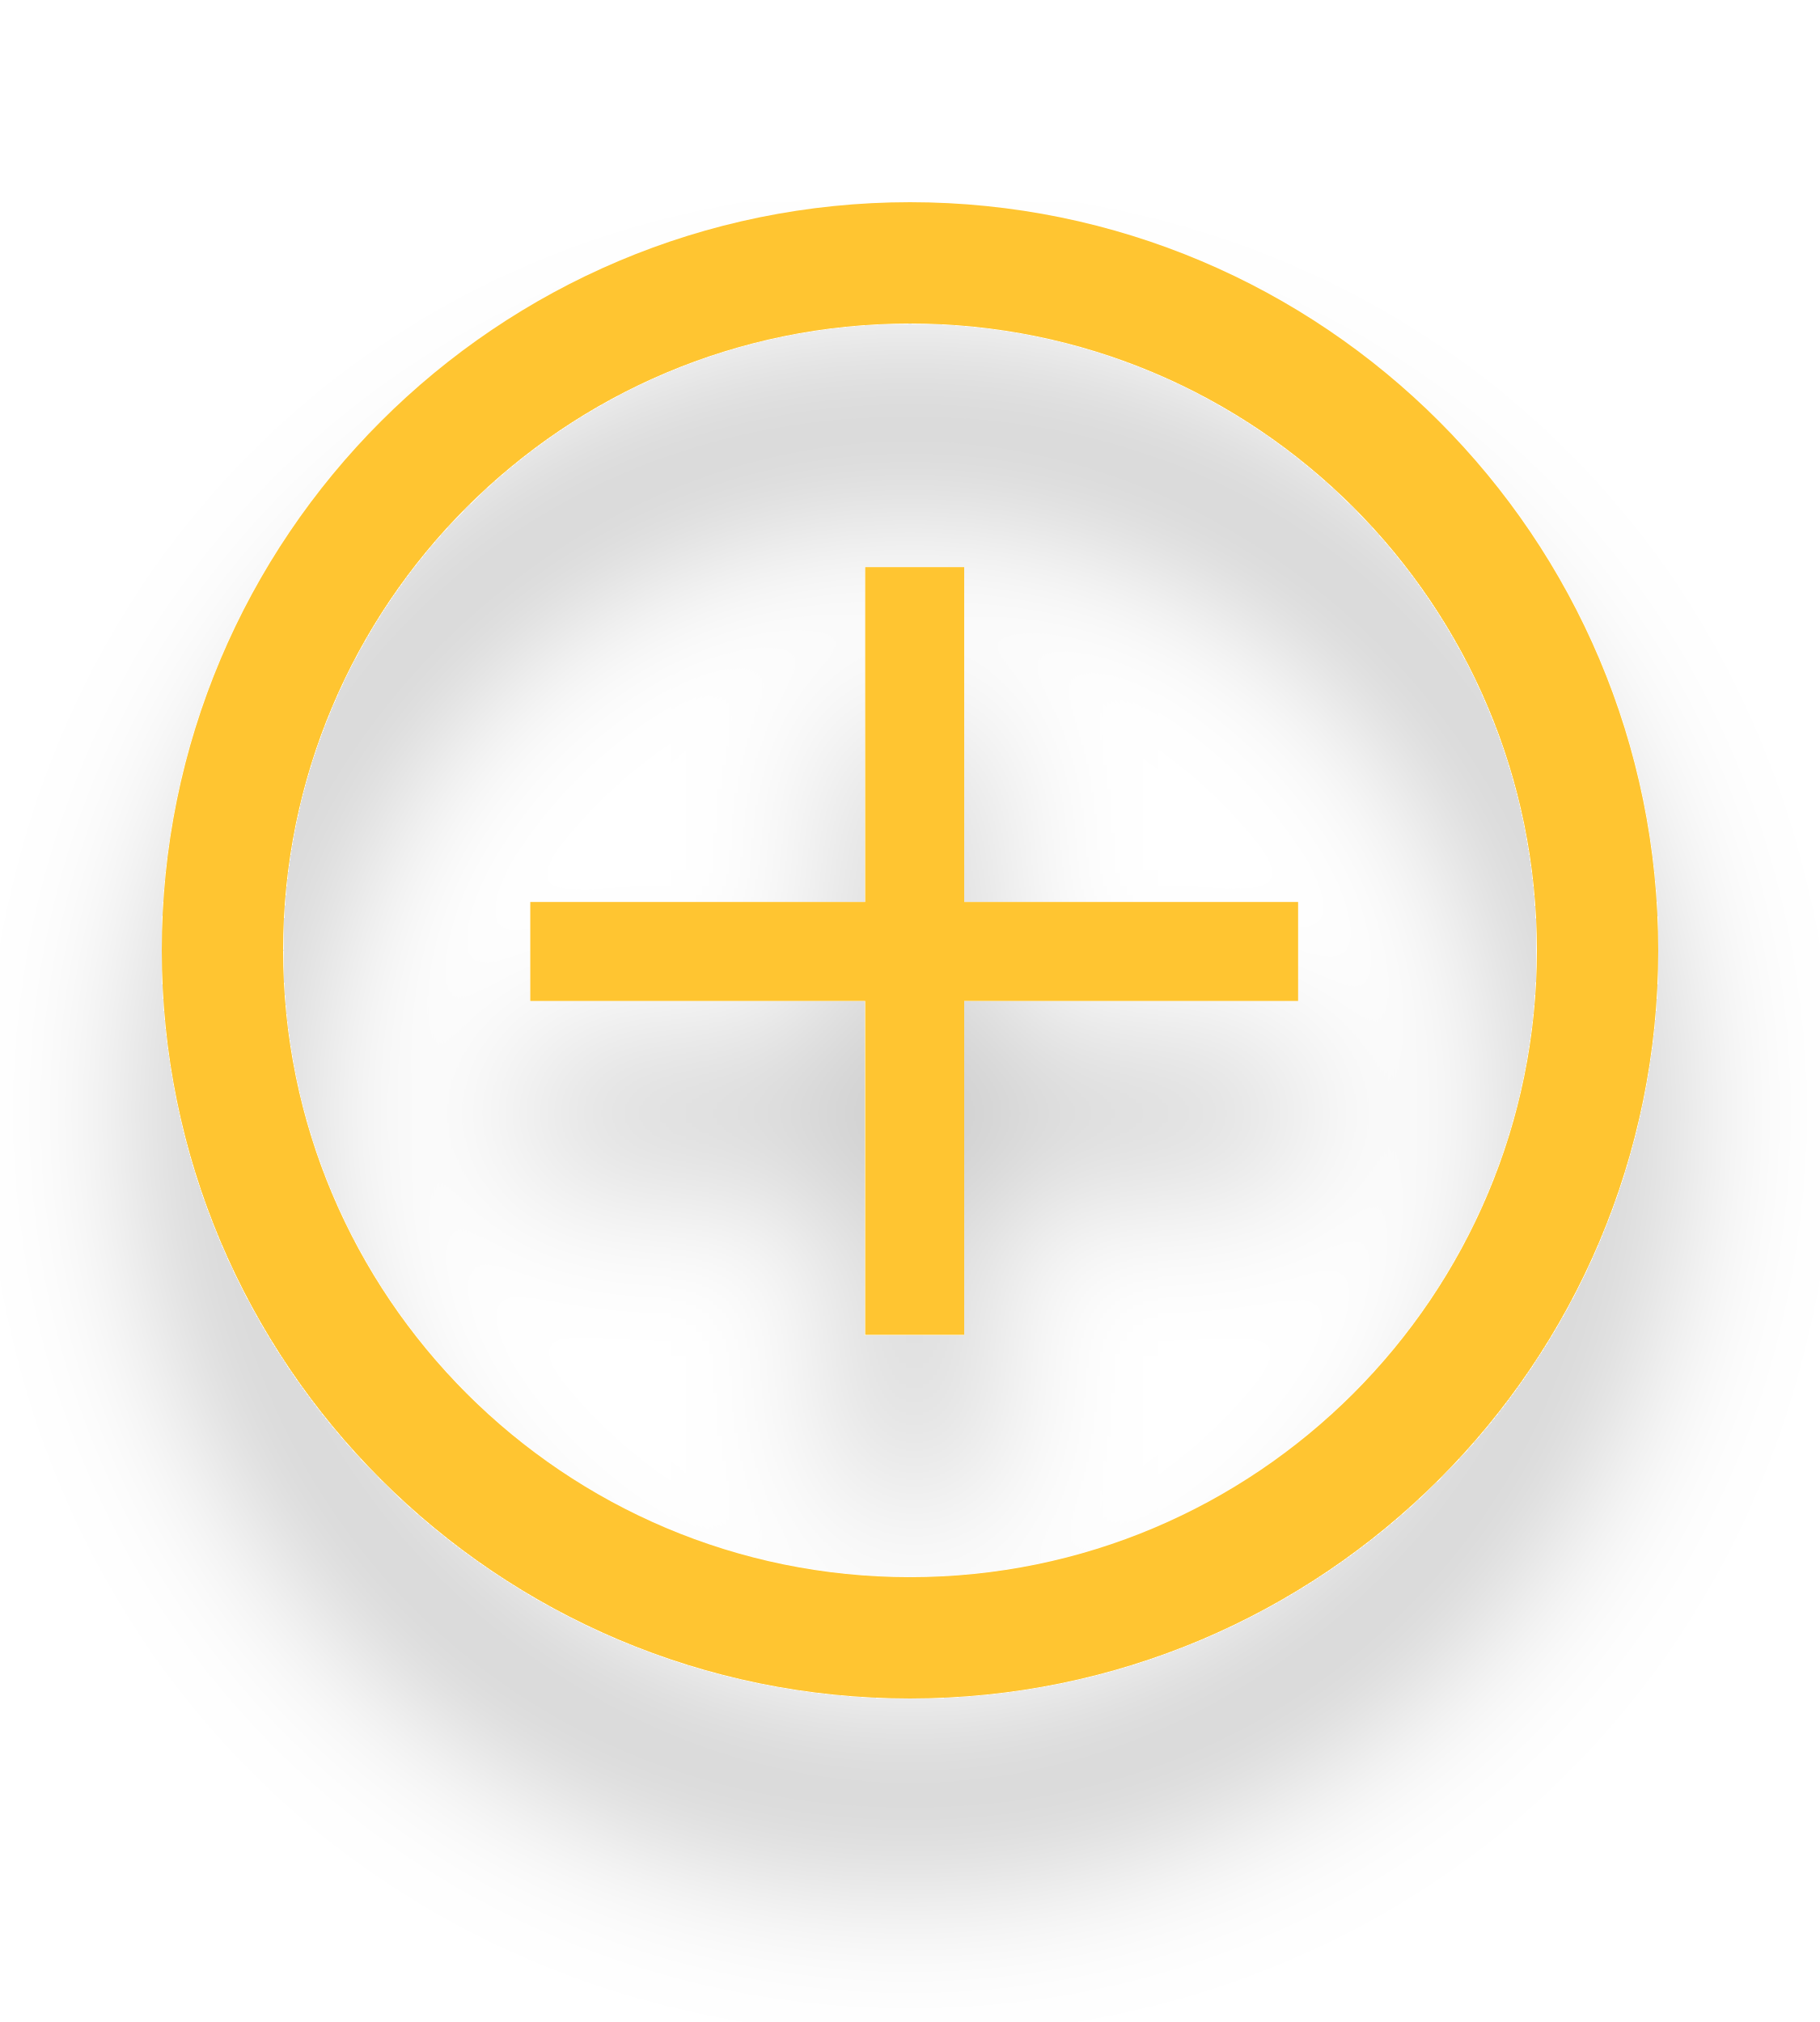
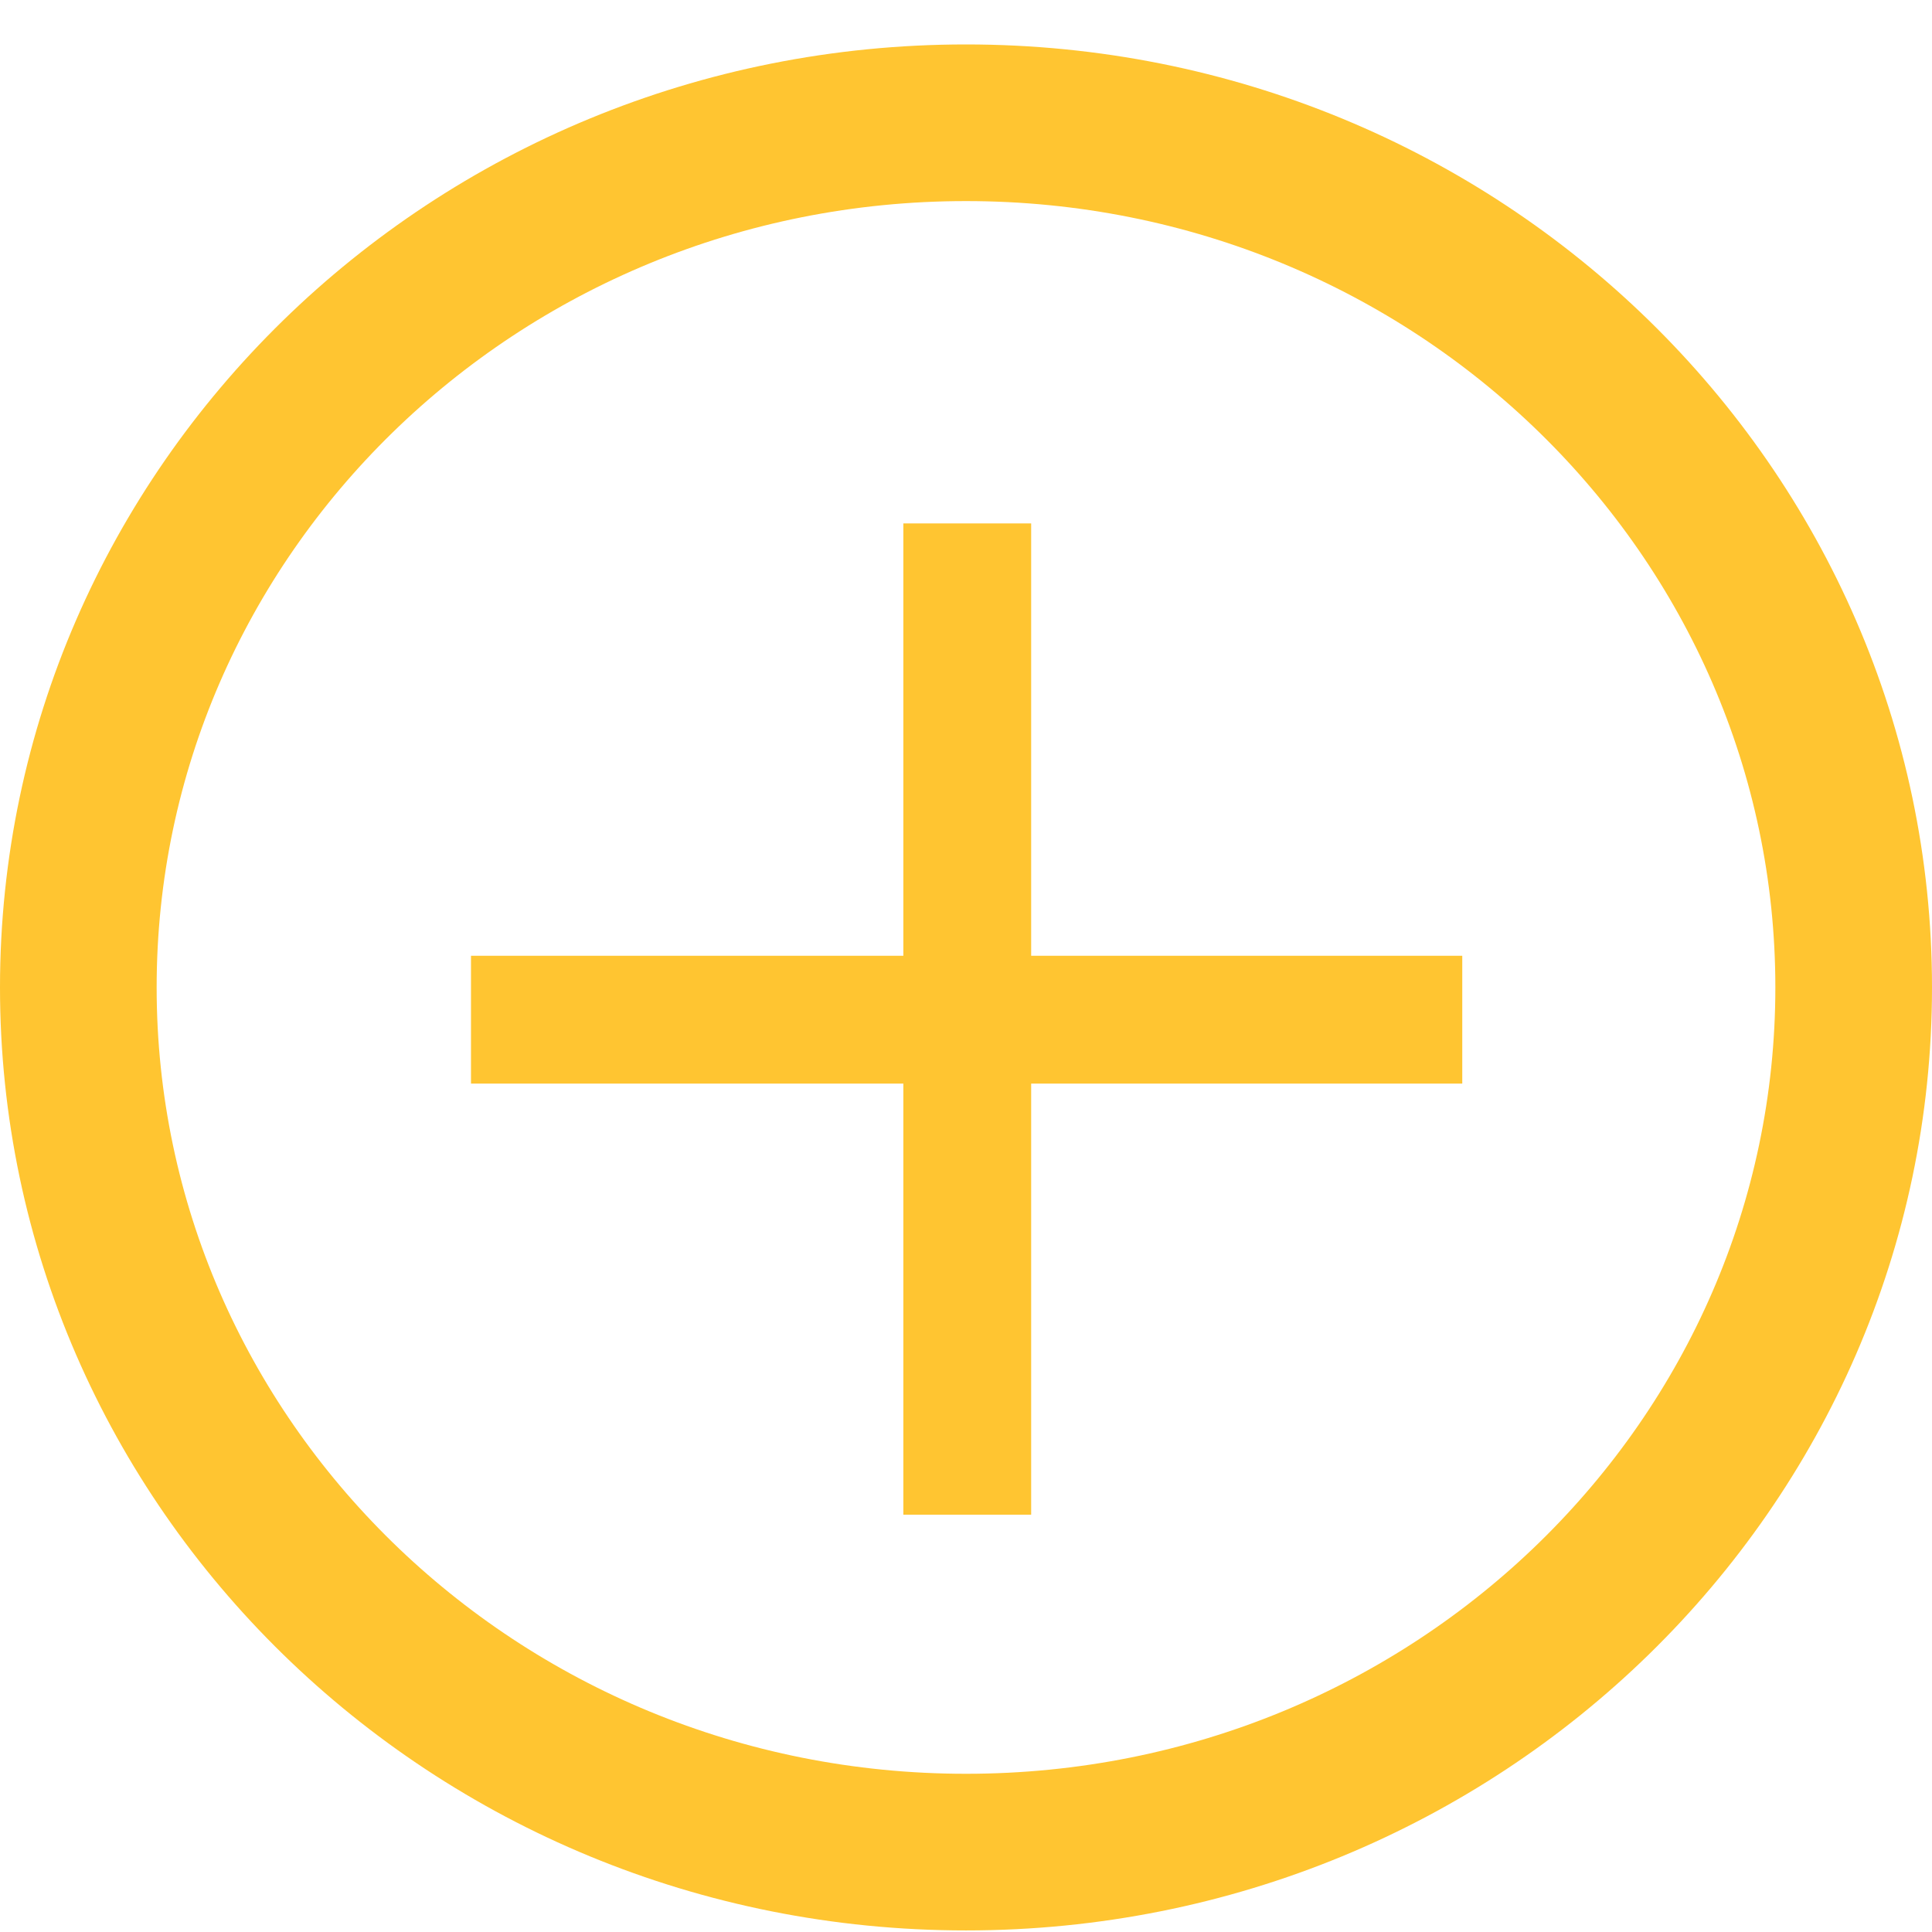
- <svg xmlns="http://www.w3.org/2000/svg" width="45" height="50" viewBox="0 0 45 50" fill="none">
-   <g filter="url(#filter0_d_1390_58)">
-     <circle cx="22.5" cy="23.5" r="17" stroke="#FFC531" stroke-width="3" />
-     <path d="M21.392 14.024H23.84V33.008H21.392V14.024ZM32.096 22.304V24.752H13.111V22.304H32.096Z" fill="#FFC531" />
-   </g>
-   <defs>
-     <filter id="filter0_d_1390_58" x="0" y="5" width="45" height="45" filterUnits="userSpaceOnUse" color-interpolation-filters="sRGB">
-       <feFlood flood-opacity="0" result="BackgroundImageFix" />
-       <feColorMatrix in="SourceAlpha" type="matrix" values="0 0 0 0 0 0 0 0 0 0 0 0 0 0 0 0 0 0 127 0" result="hardAlpha" />
-       <feOffset dy="4" />
-       <feGaussianBlur stdDeviation="2" />
-       <feComposite in2="hardAlpha" operator="out" />
-       <feColorMatrix type="matrix" values="0 0 0 0 0 0 0 0 0 0 0 0 0 0 0 0 0 0 0.25 0" />
-       <feBlend mode="normal" in2="BackgroundImageFix" result="effect1_dropShadow_1390_58" />
-       <feBlend mode="normal" in="SourceGraphic" in2="effect1_dropShadow_1390_58" result="shape" />
-     </filter>
-   </defs>
+ <svg xmlns="http://www.w3.org/2000/svg" width="37" height="37" viewBox="0 0 37 37" fill="none">
+   <path d="M35.5 18.91C35.5 28.022 27.923 35.47 18.5 35.47C9.077 35.47 1.5 28.022 1.5 18.91C1.5 9.798 9.077 2.351 18.5 2.351C27.923 2.351 35.5 9.798 35.5 18.91Z" stroke="#FFC531" stroke-width="3" />
+   <path d="M17.3 10.024H19.748V29.008H17.3V10.024ZM28.004 18.304V20.752H9.02V18.304H28.004Z" fill="#FFC531" />
</svg>
